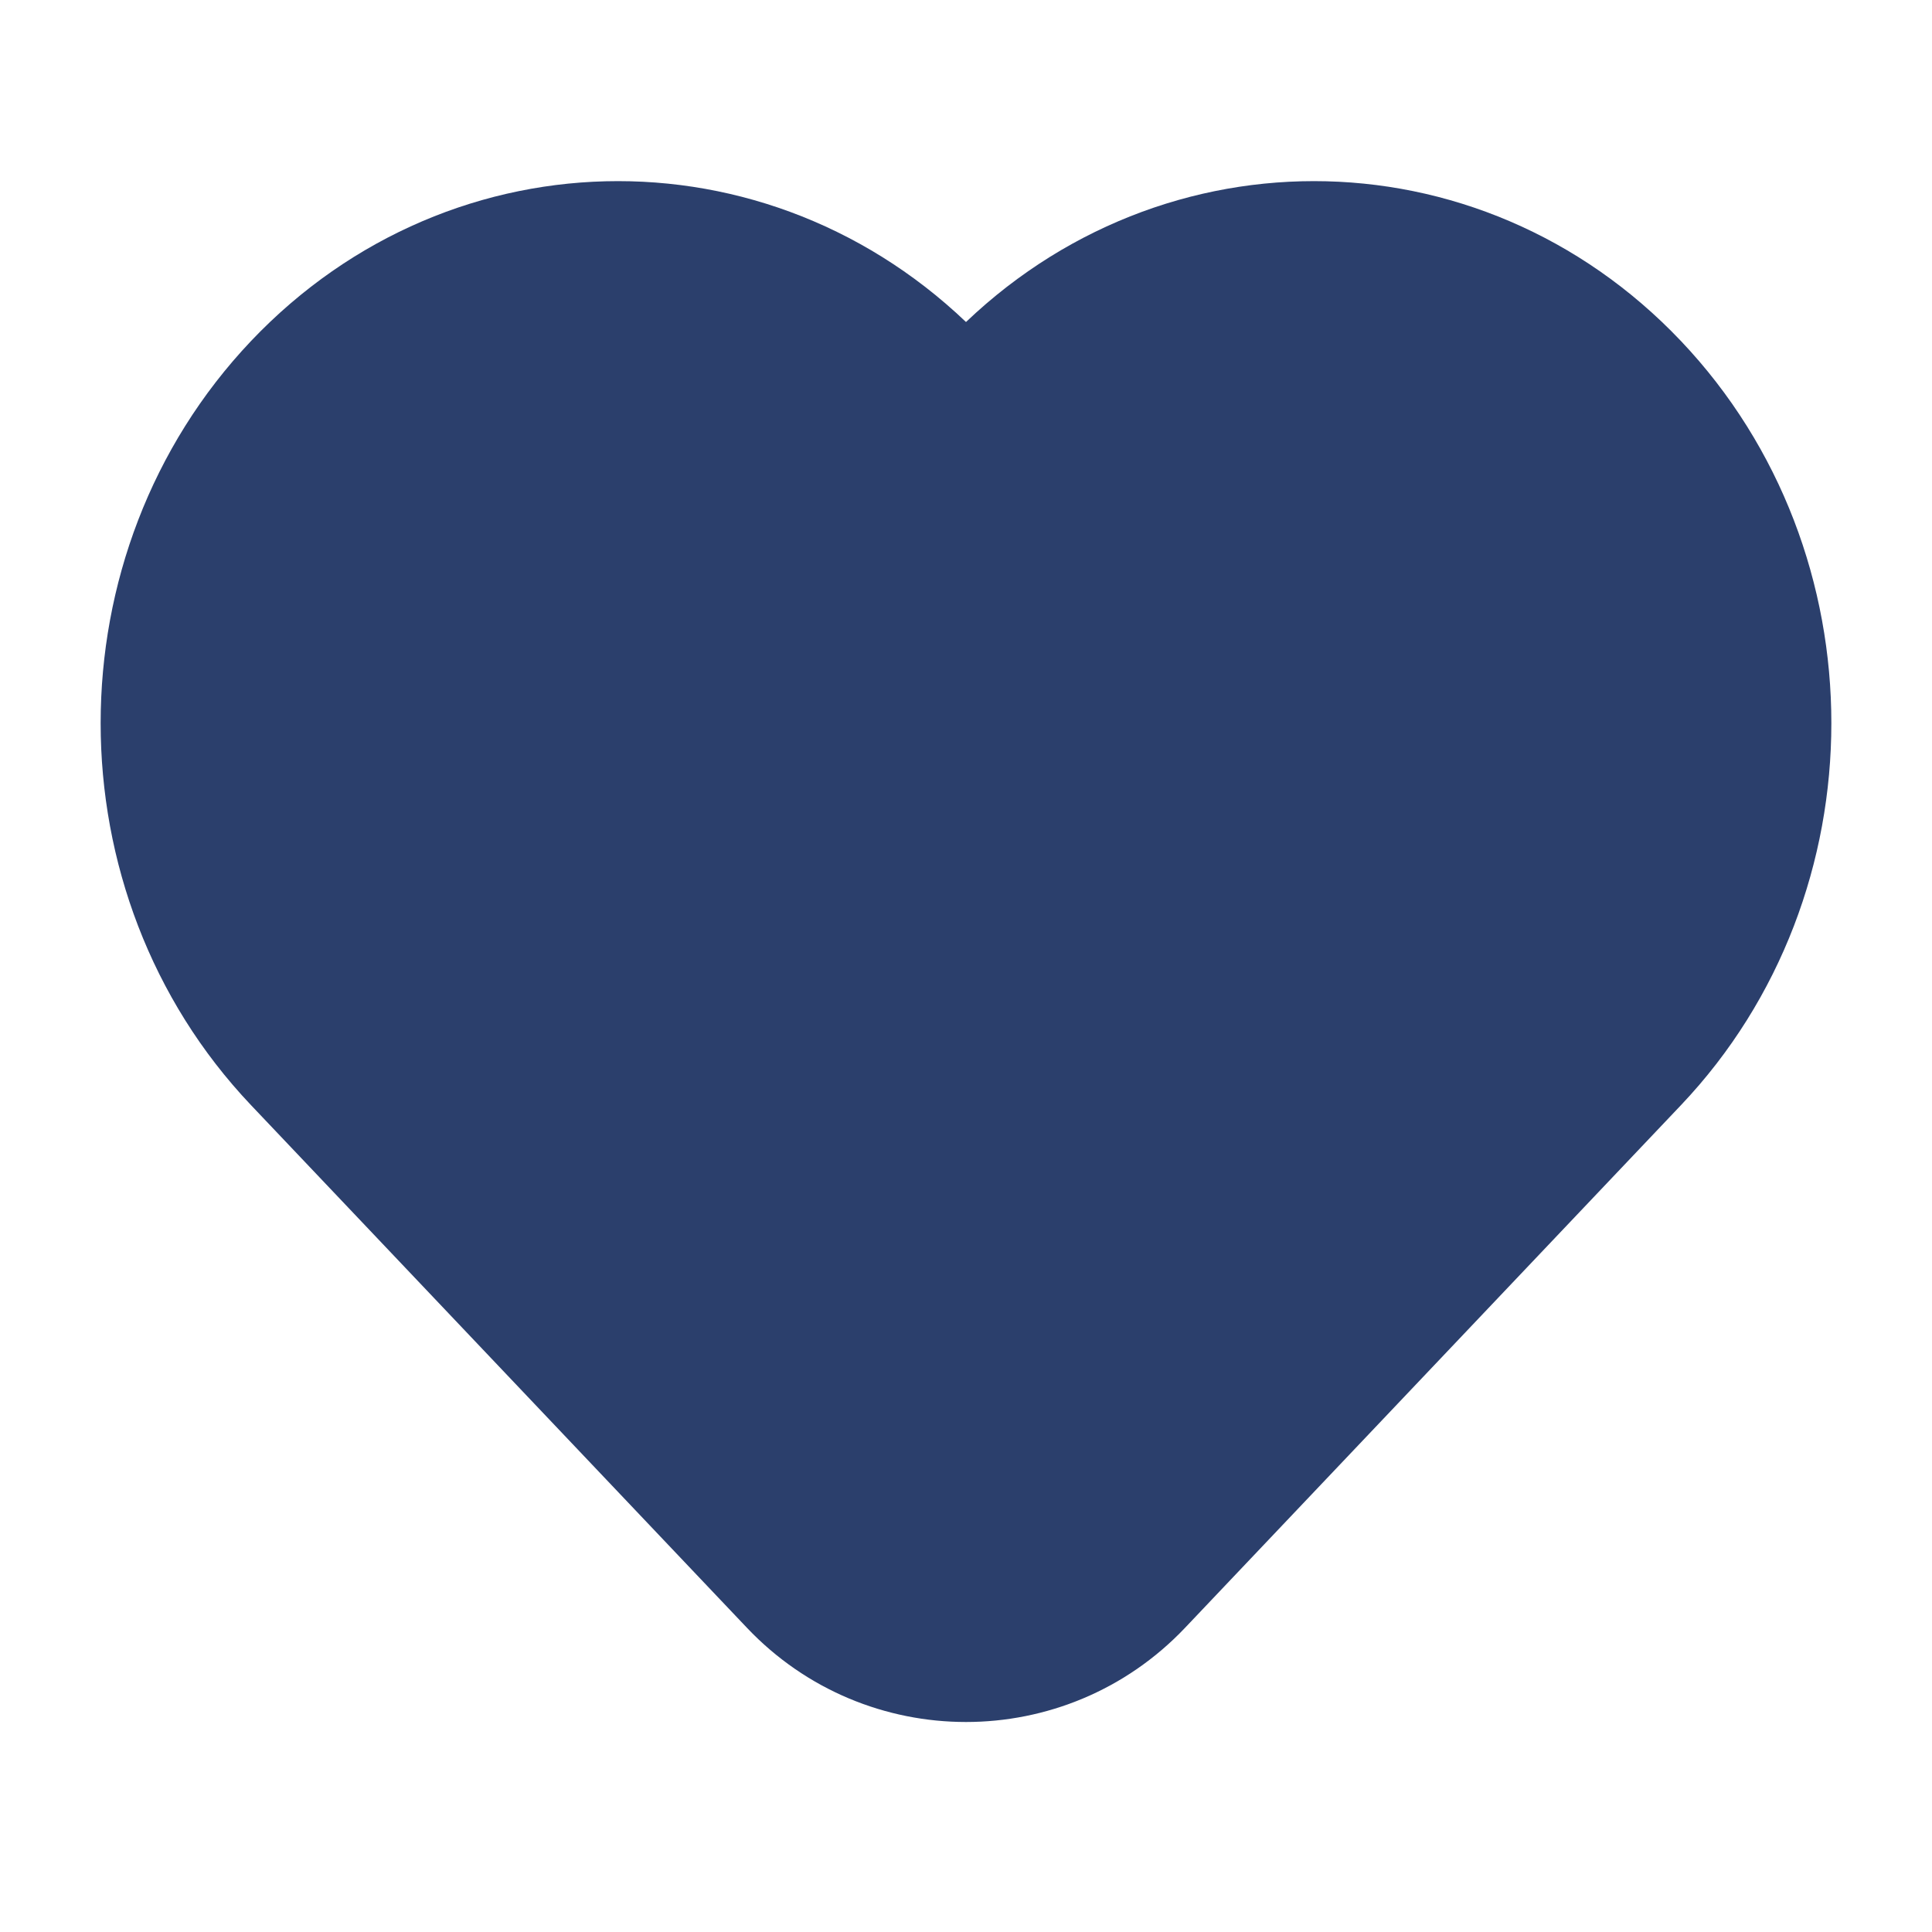
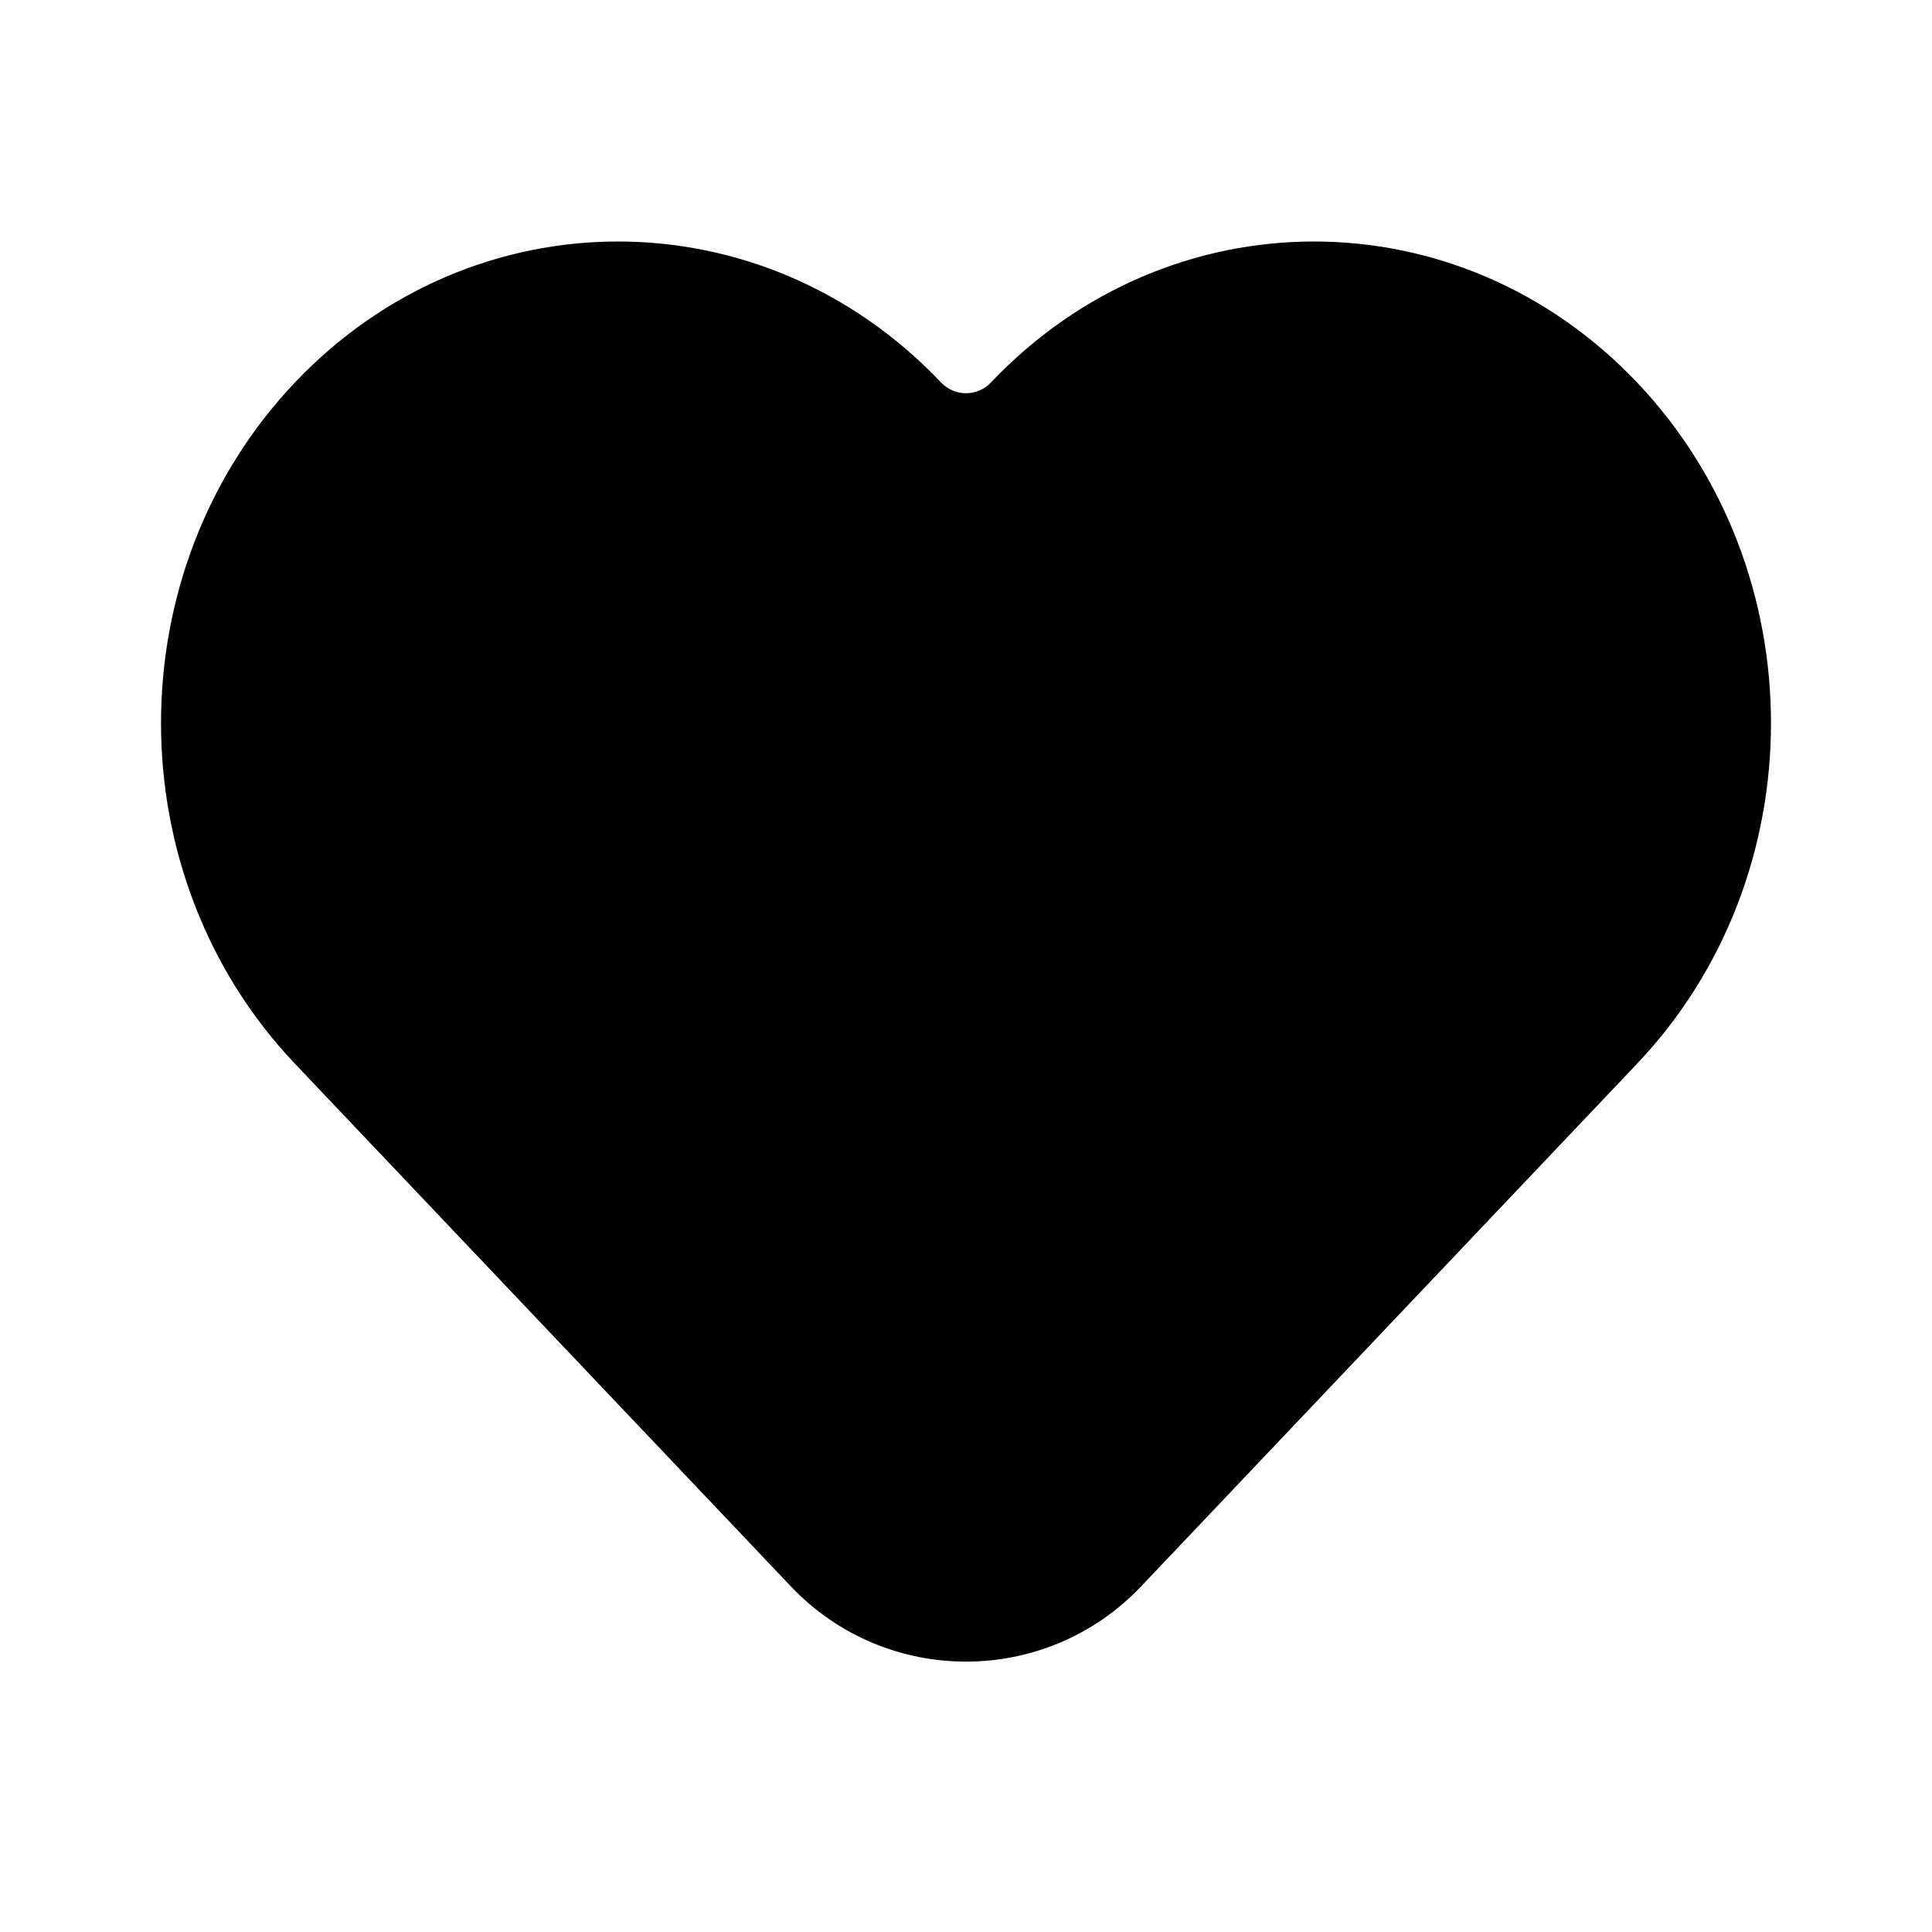
- <svg xmlns="http://www.w3.org/2000/svg" width="24" height="24" viewBox="0 0 24 24" fill="none">
-   <path d="M3.663 13.213L9.824 19.706C11.007 20.953 12.993 20.953 14.176 19.706L20.337 13.213C22.554 10.877 22.554 7.089 20.337 4.752C18.12 2.416 14.526 2.416 12.309 4.752C12.141 4.929 11.859 4.929 11.691 4.752C9.474 2.416 5.88 2.416 3.663 4.752C1.446 7.089 1.446 10.877 3.663 13.213Z" fill="#2B3F6C" stroke="#2B3F6C" stroke-width="1.5" />
+ <svg xmlns="http://www.w3.org/2000/svg" width="current" height="current" viewBox="0 0 24 24" fill="current">
+   <path d="M3.663 13.213L9.824 19.706C11.007 20.953 12.993 20.953 14.176 19.706L20.337 13.213C22.554 10.877 22.554 7.089 20.337 4.752C18.12 2.416 14.526 2.416 12.309 4.752C12.141 4.929 11.859 4.929 11.691 4.752C9.474 2.416 5.88 2.416 3.663 4.752C1.446 7.089 1.446 10.877 3.663 13.213Z" fill="current" stroke="current" stroke-width="1.5" />
</svg>
